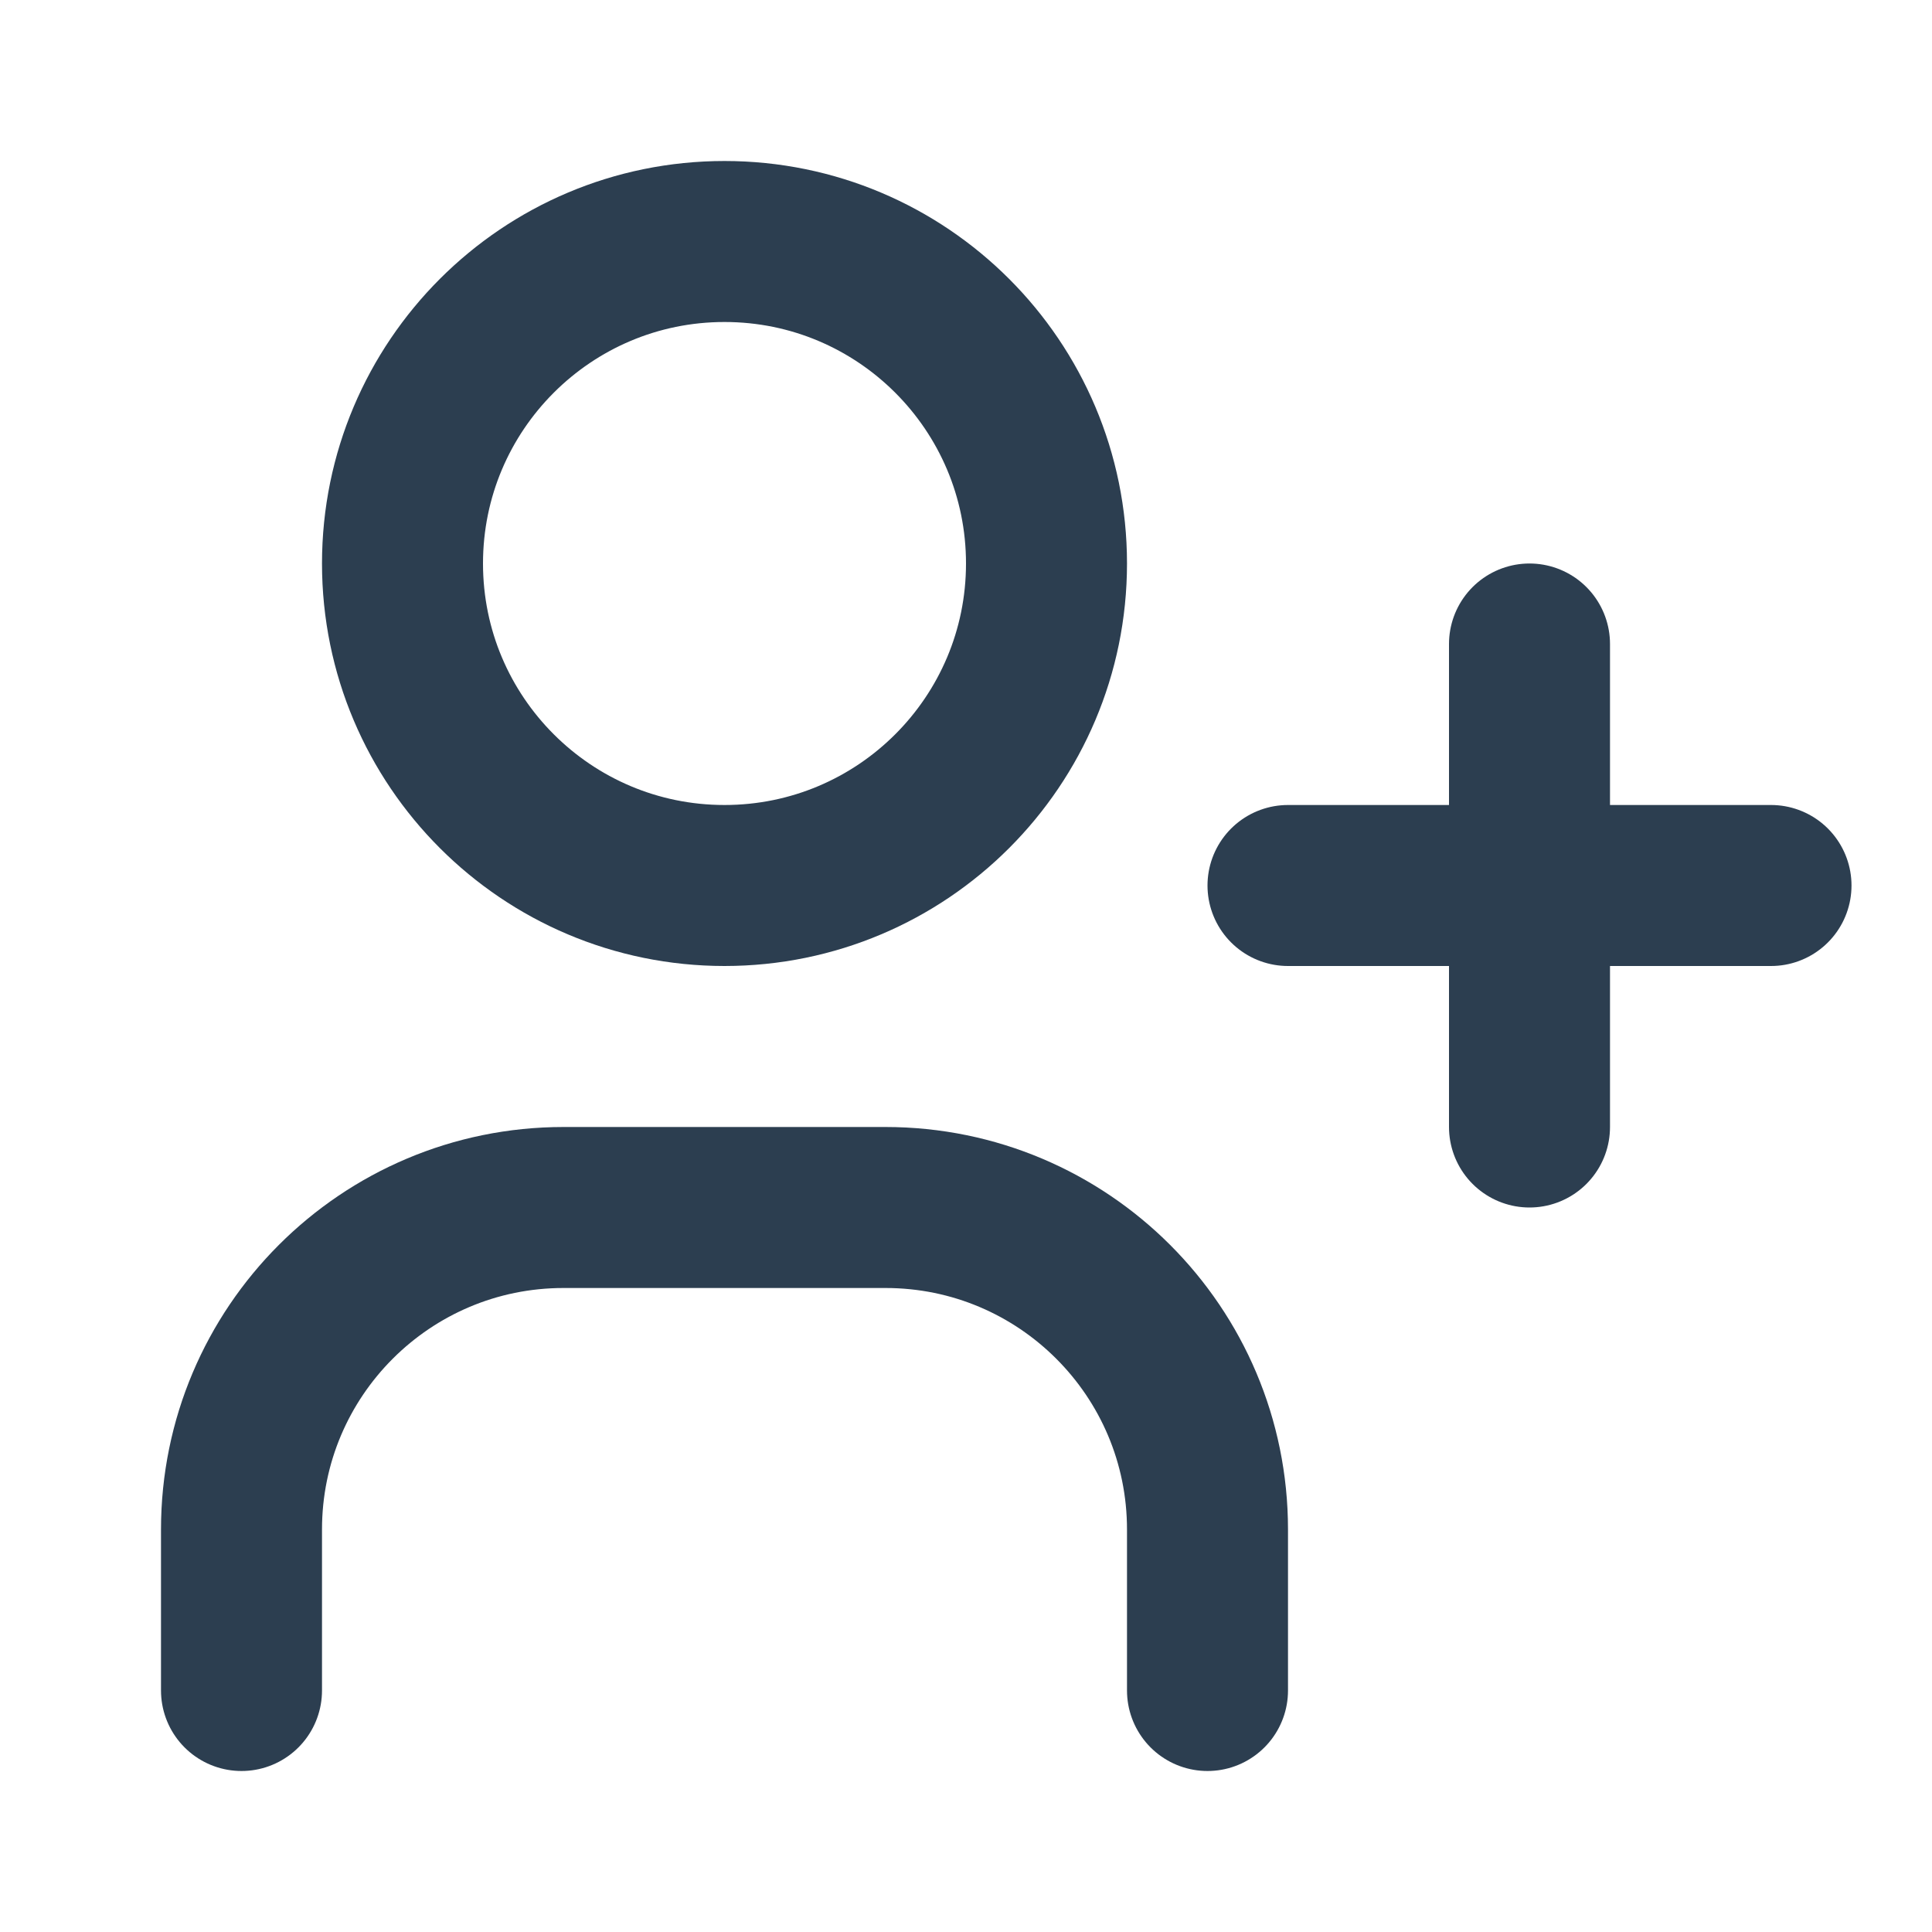
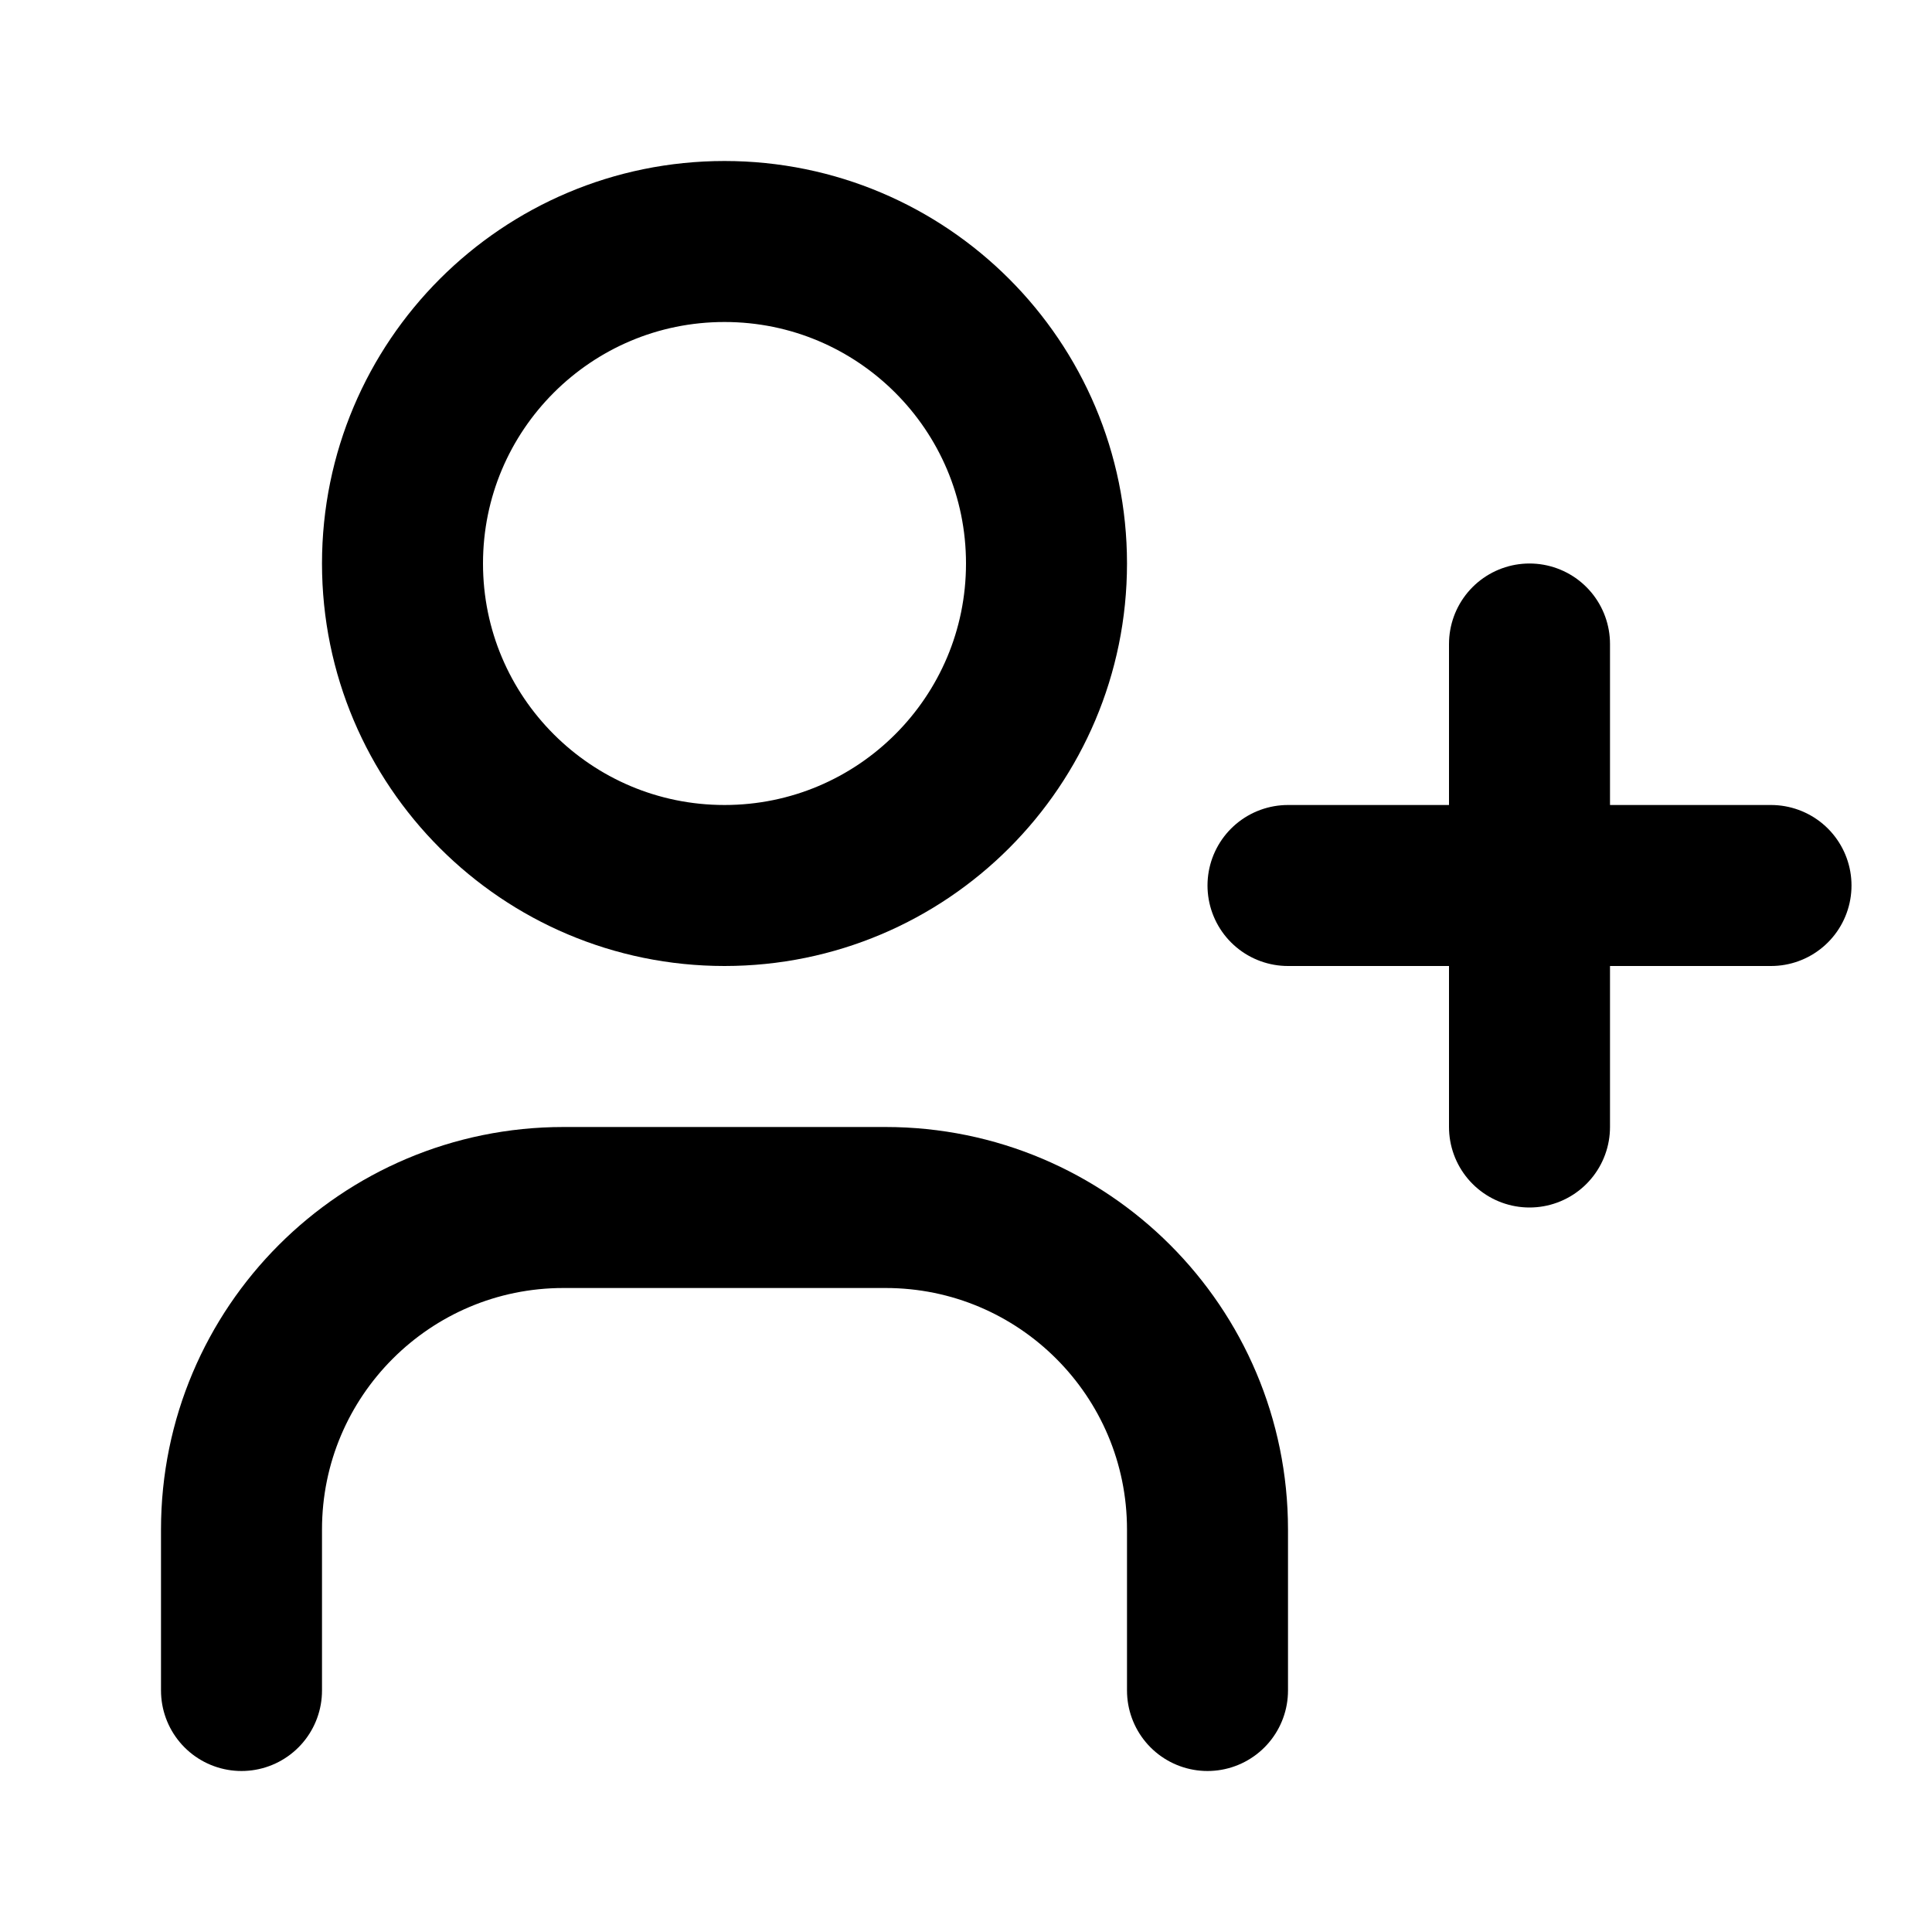
- <svg xmlns="http://www.w3.org/2000/svg" class="icon icon-tabler icon-tabler-user-plus" width="24" height="24" viewBox="0 0 24 24" stroke-width="2" stroke="#2c3e50" fill="none" stroke-linecap="round" stroke-linejoin="round">
+ <svg xmlns="http://www.w3.org/2000/svg" class="icon icon-tabler icon-tabler-user-plus" width="24" height="24" viewBox="0 0 24 24" stroke-width="2" stroke="currentColor" fill="none" stroke-linecap="round" stroke-linejoin="round">
  <path stroke="none" d="M0 0h24v24H0z" fill="none" />
  <circle cx="9" cy="7" r="4" />
  <path d="M3 21v-2a4 4 0 0 1 4 -4h4a4 4 0 0 1 4 4v2" />
  <path d="M16 11h6m-3 -3v6" />
</svg>
